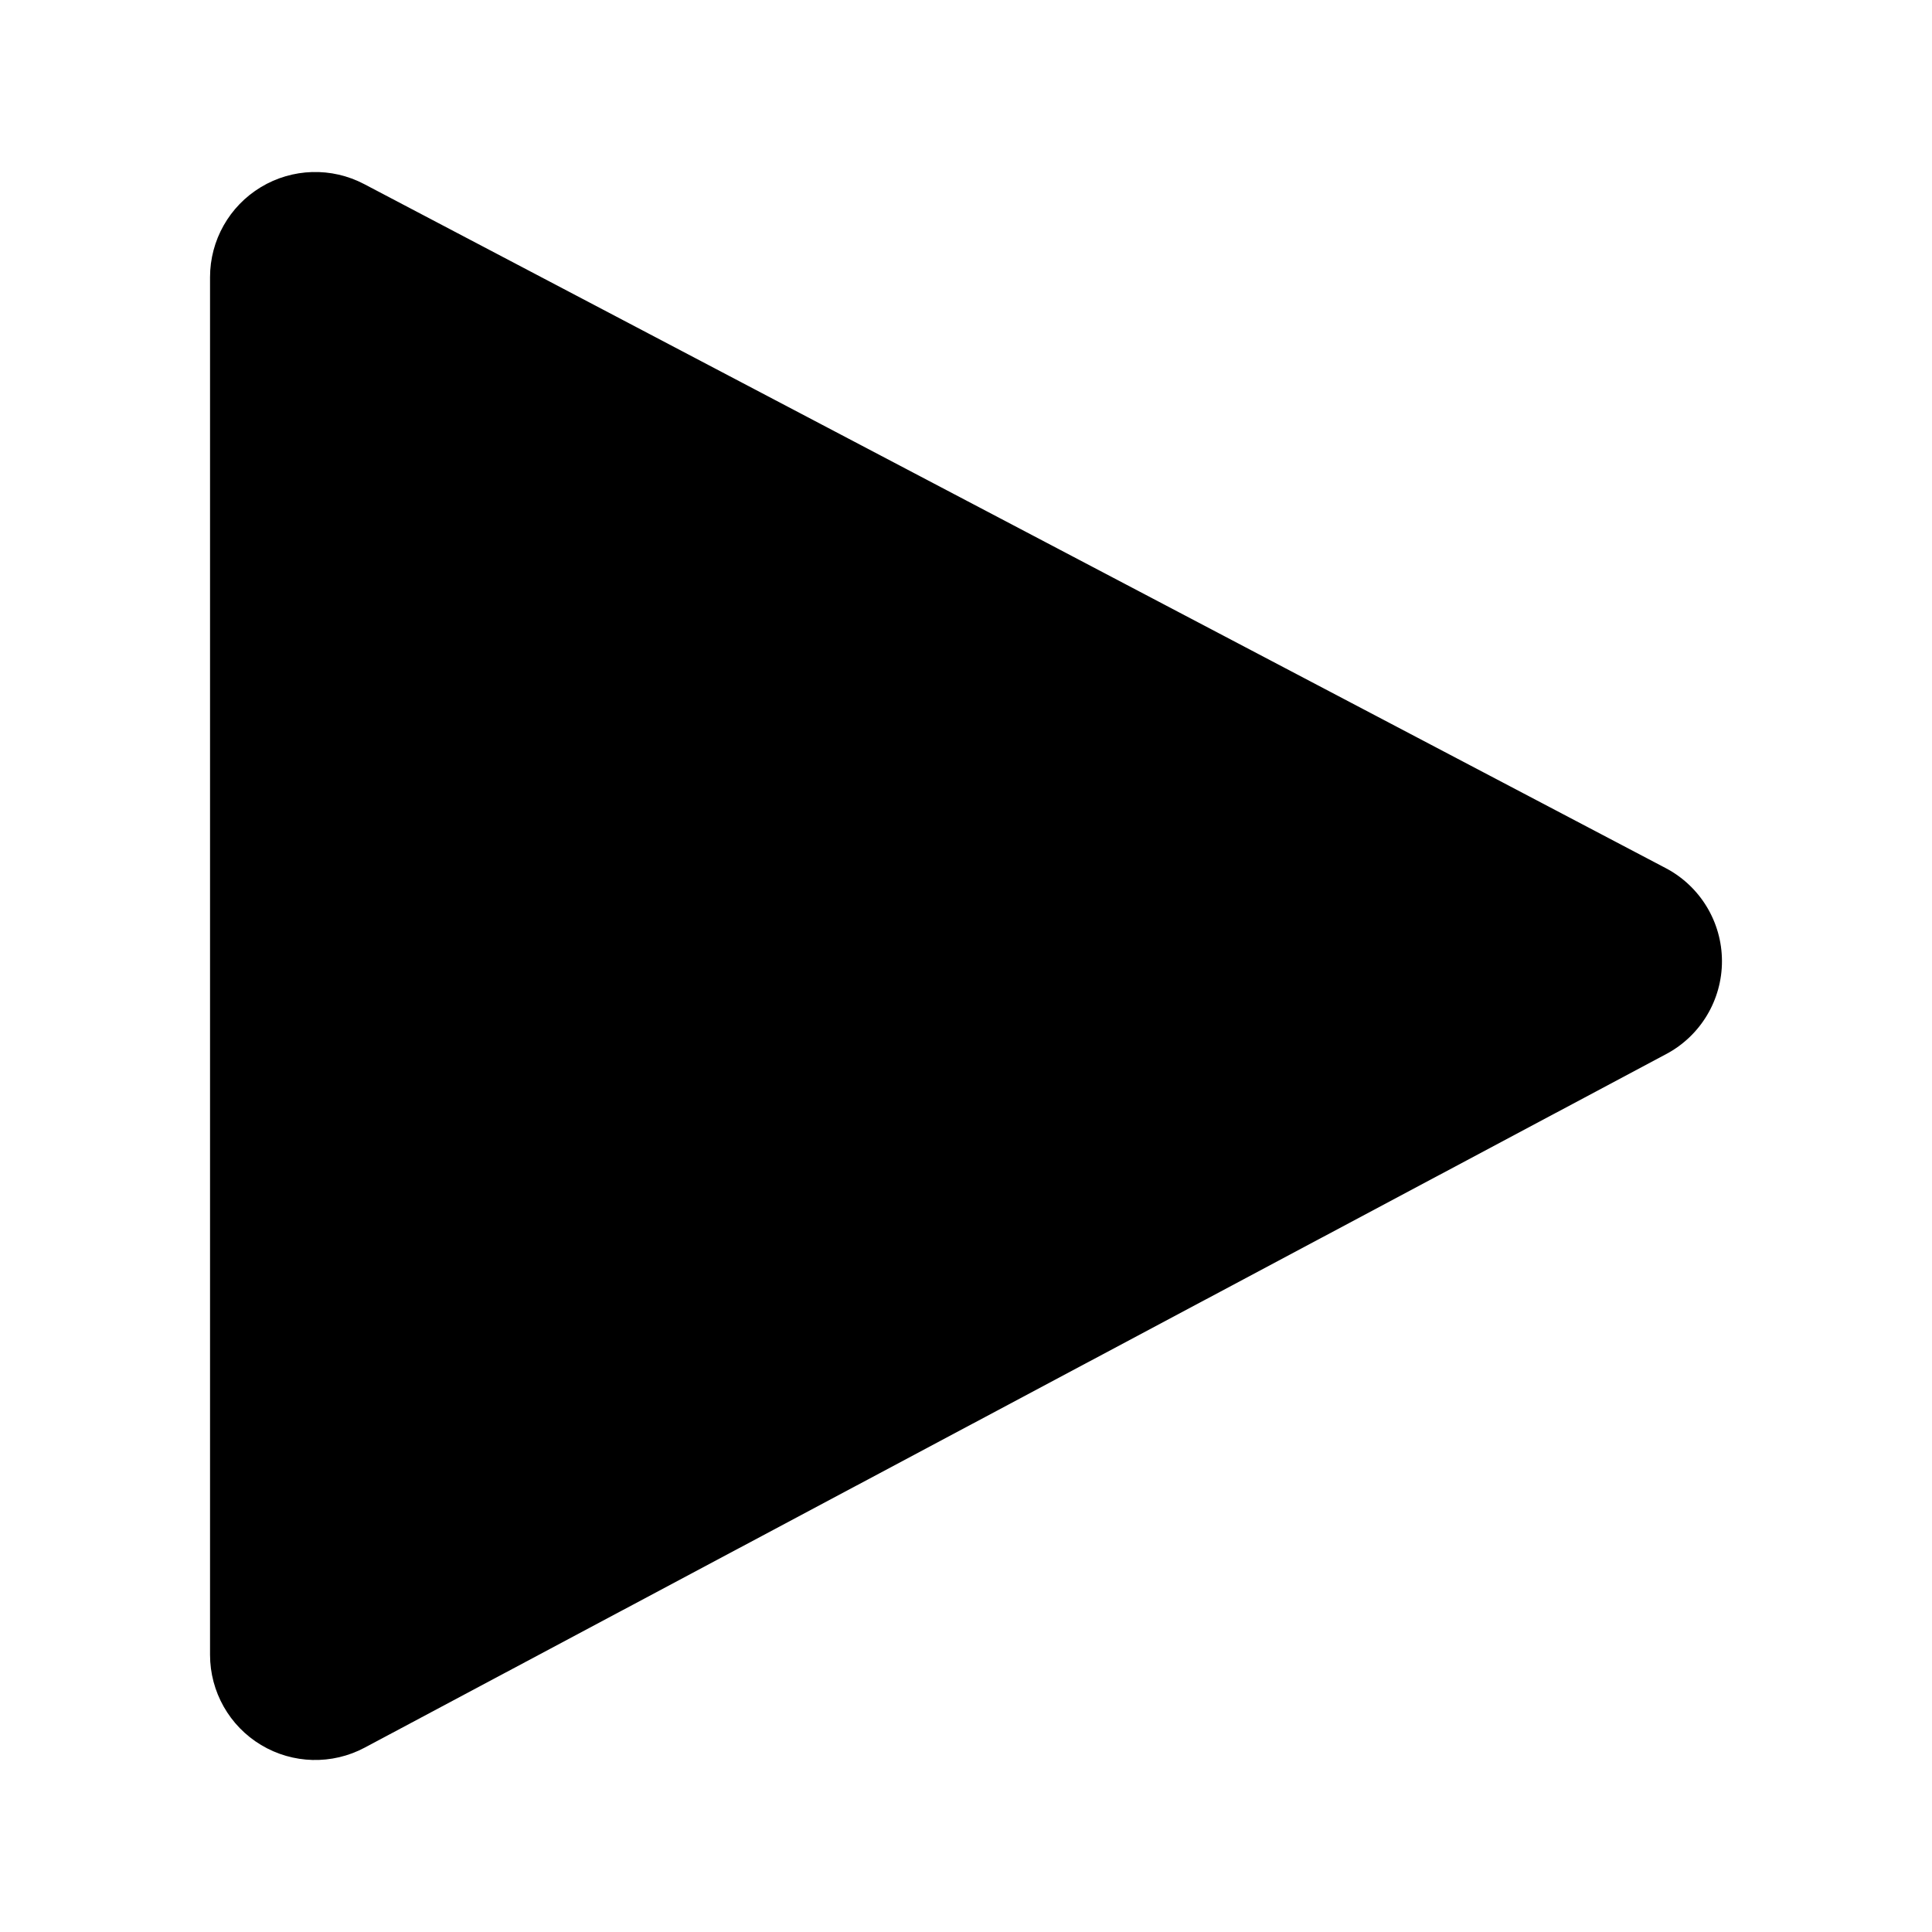
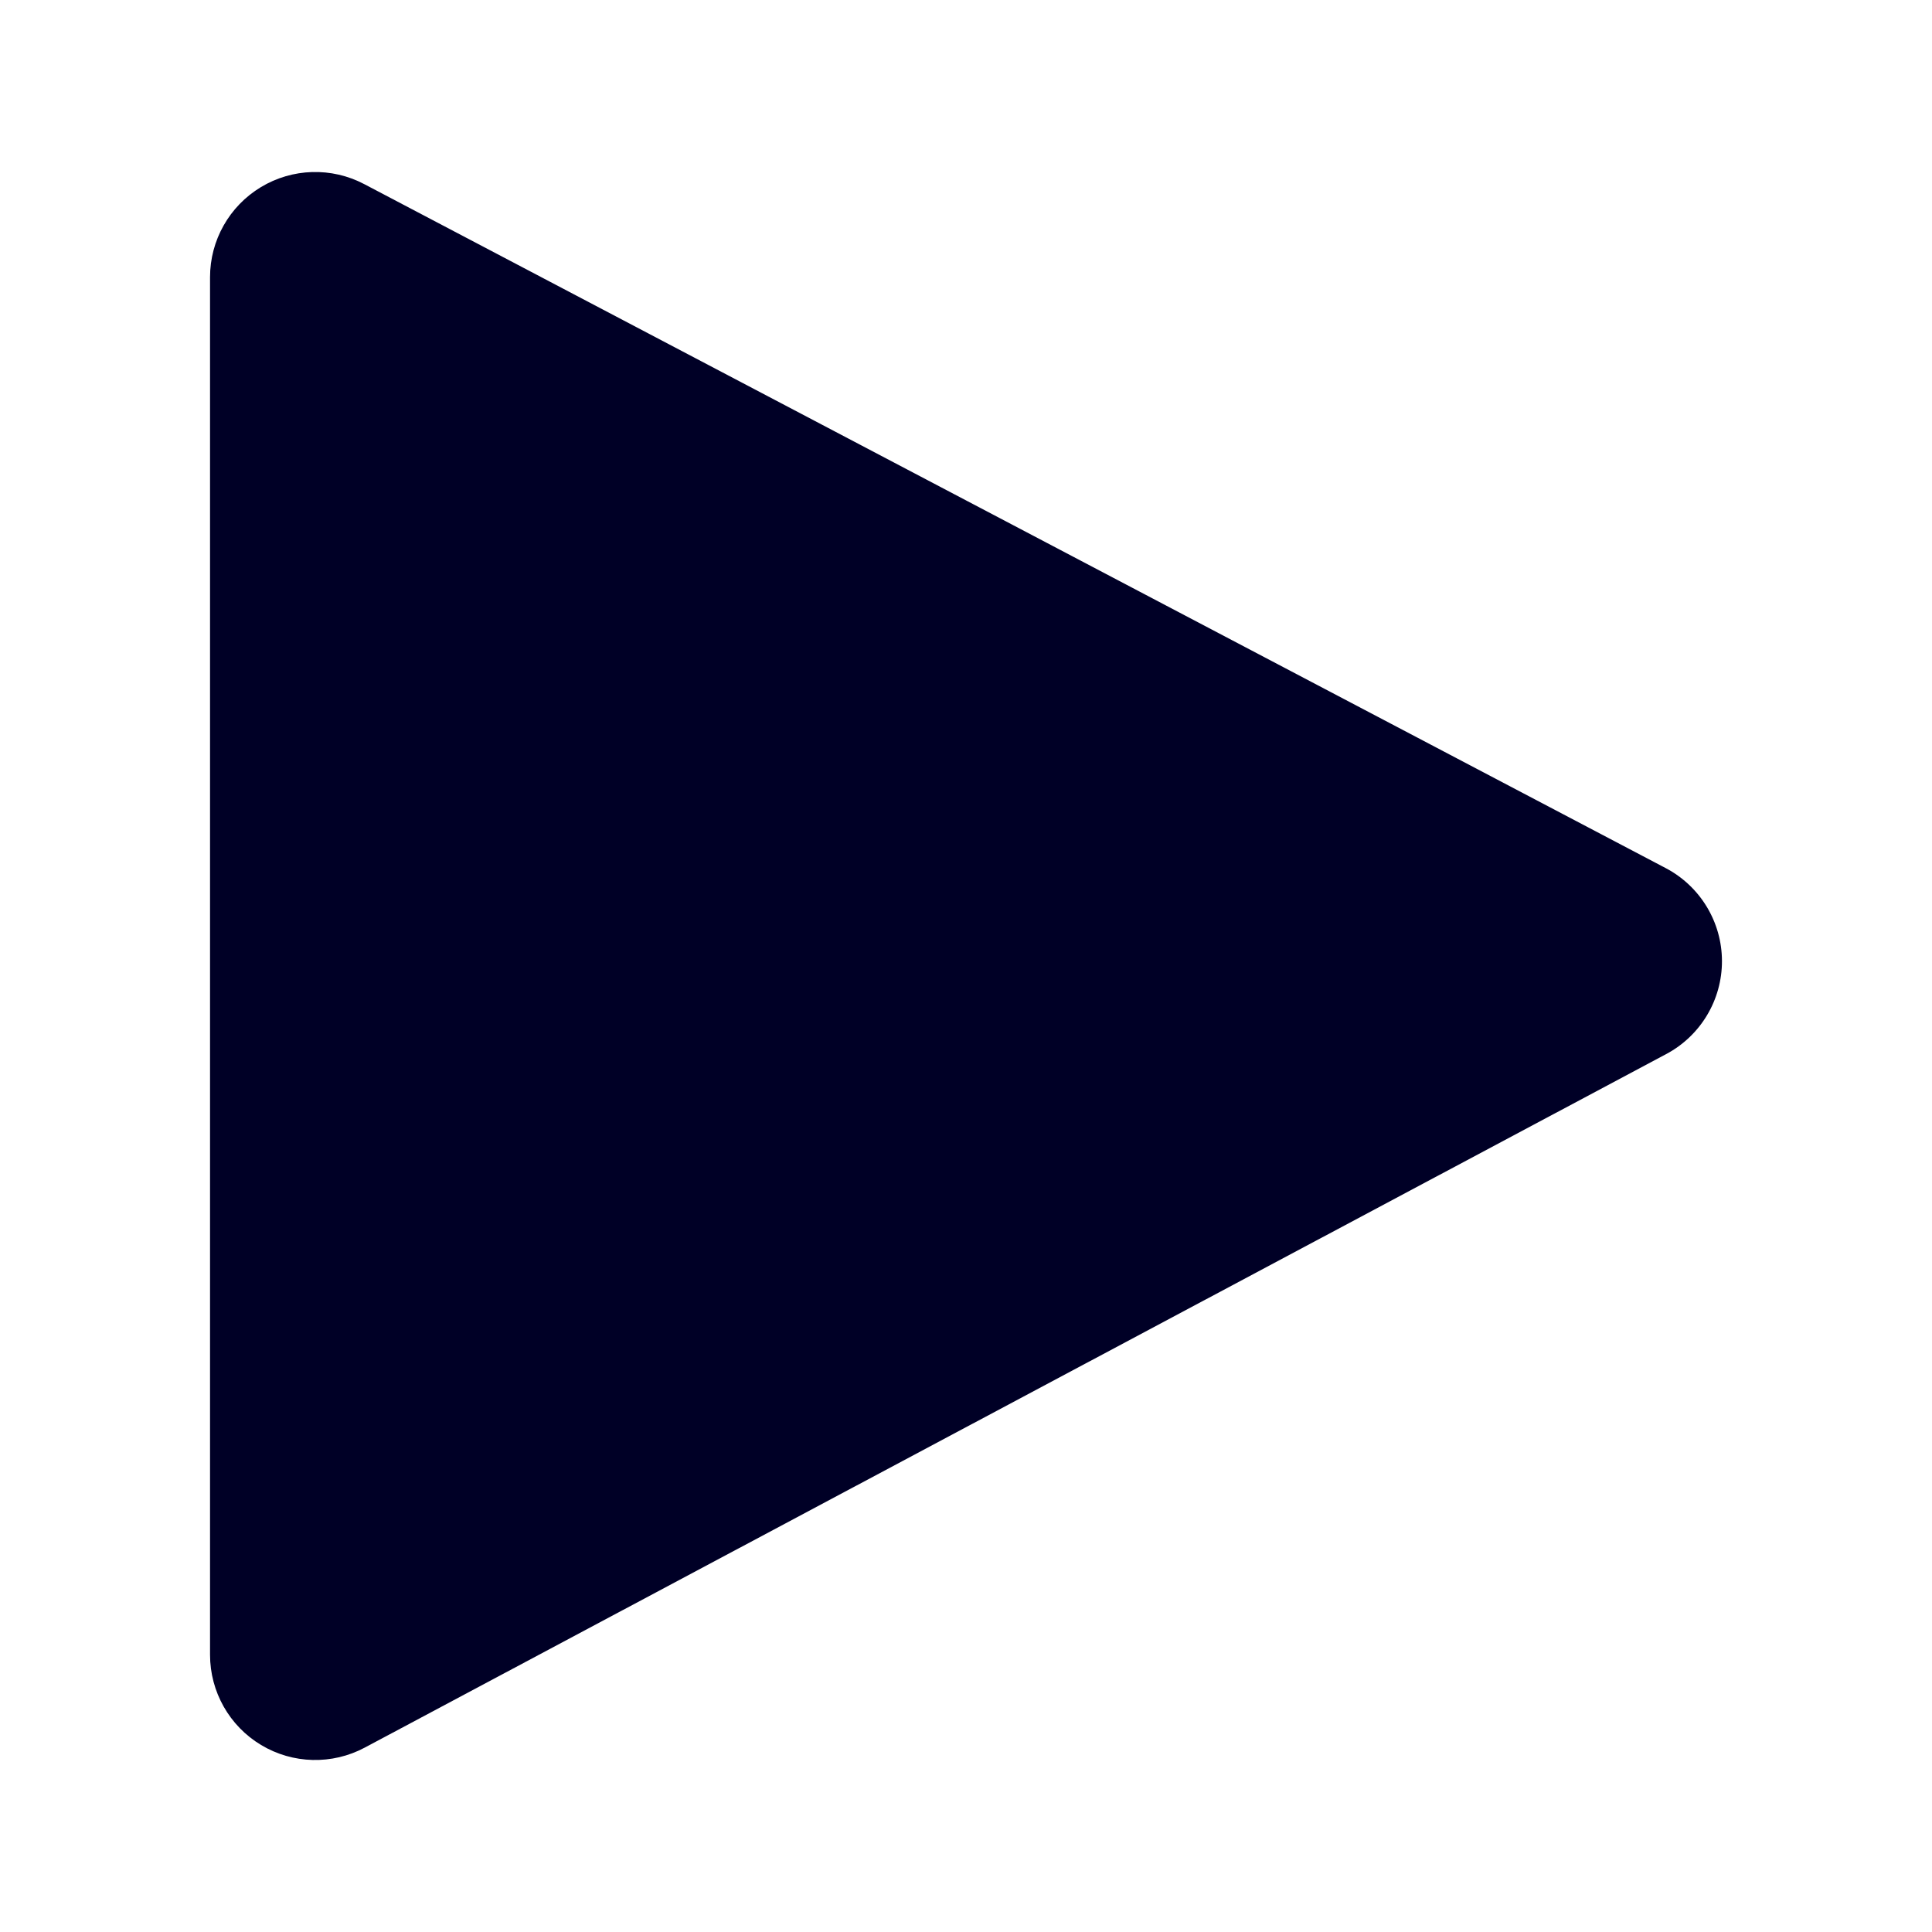
<svg xmlns="http://www.w3.org/2000/svg" width="450" height="450" viewBox="0 0 450 450">
-   <path d="M84.82,42.876,387.976,202.2a24.5,24.5,0,0,1,.124,43.309L84.944,407.058a24.5,24.5,0,0,1-36.022-21.622V64.563A24.5,24.5,0,0,1,84.82,42.876Z" />
+   <path d="M84.82,42.876,387.976,202.2a24.5,24.5,0,0,1,.124,43.309L84.944,407.058a24.5,24.5,0,0,1-36.022-21.622V64.563A24.5,24.5,0,0,1,84.82,42.876Z" style="fill: #000026" />
</svg>
